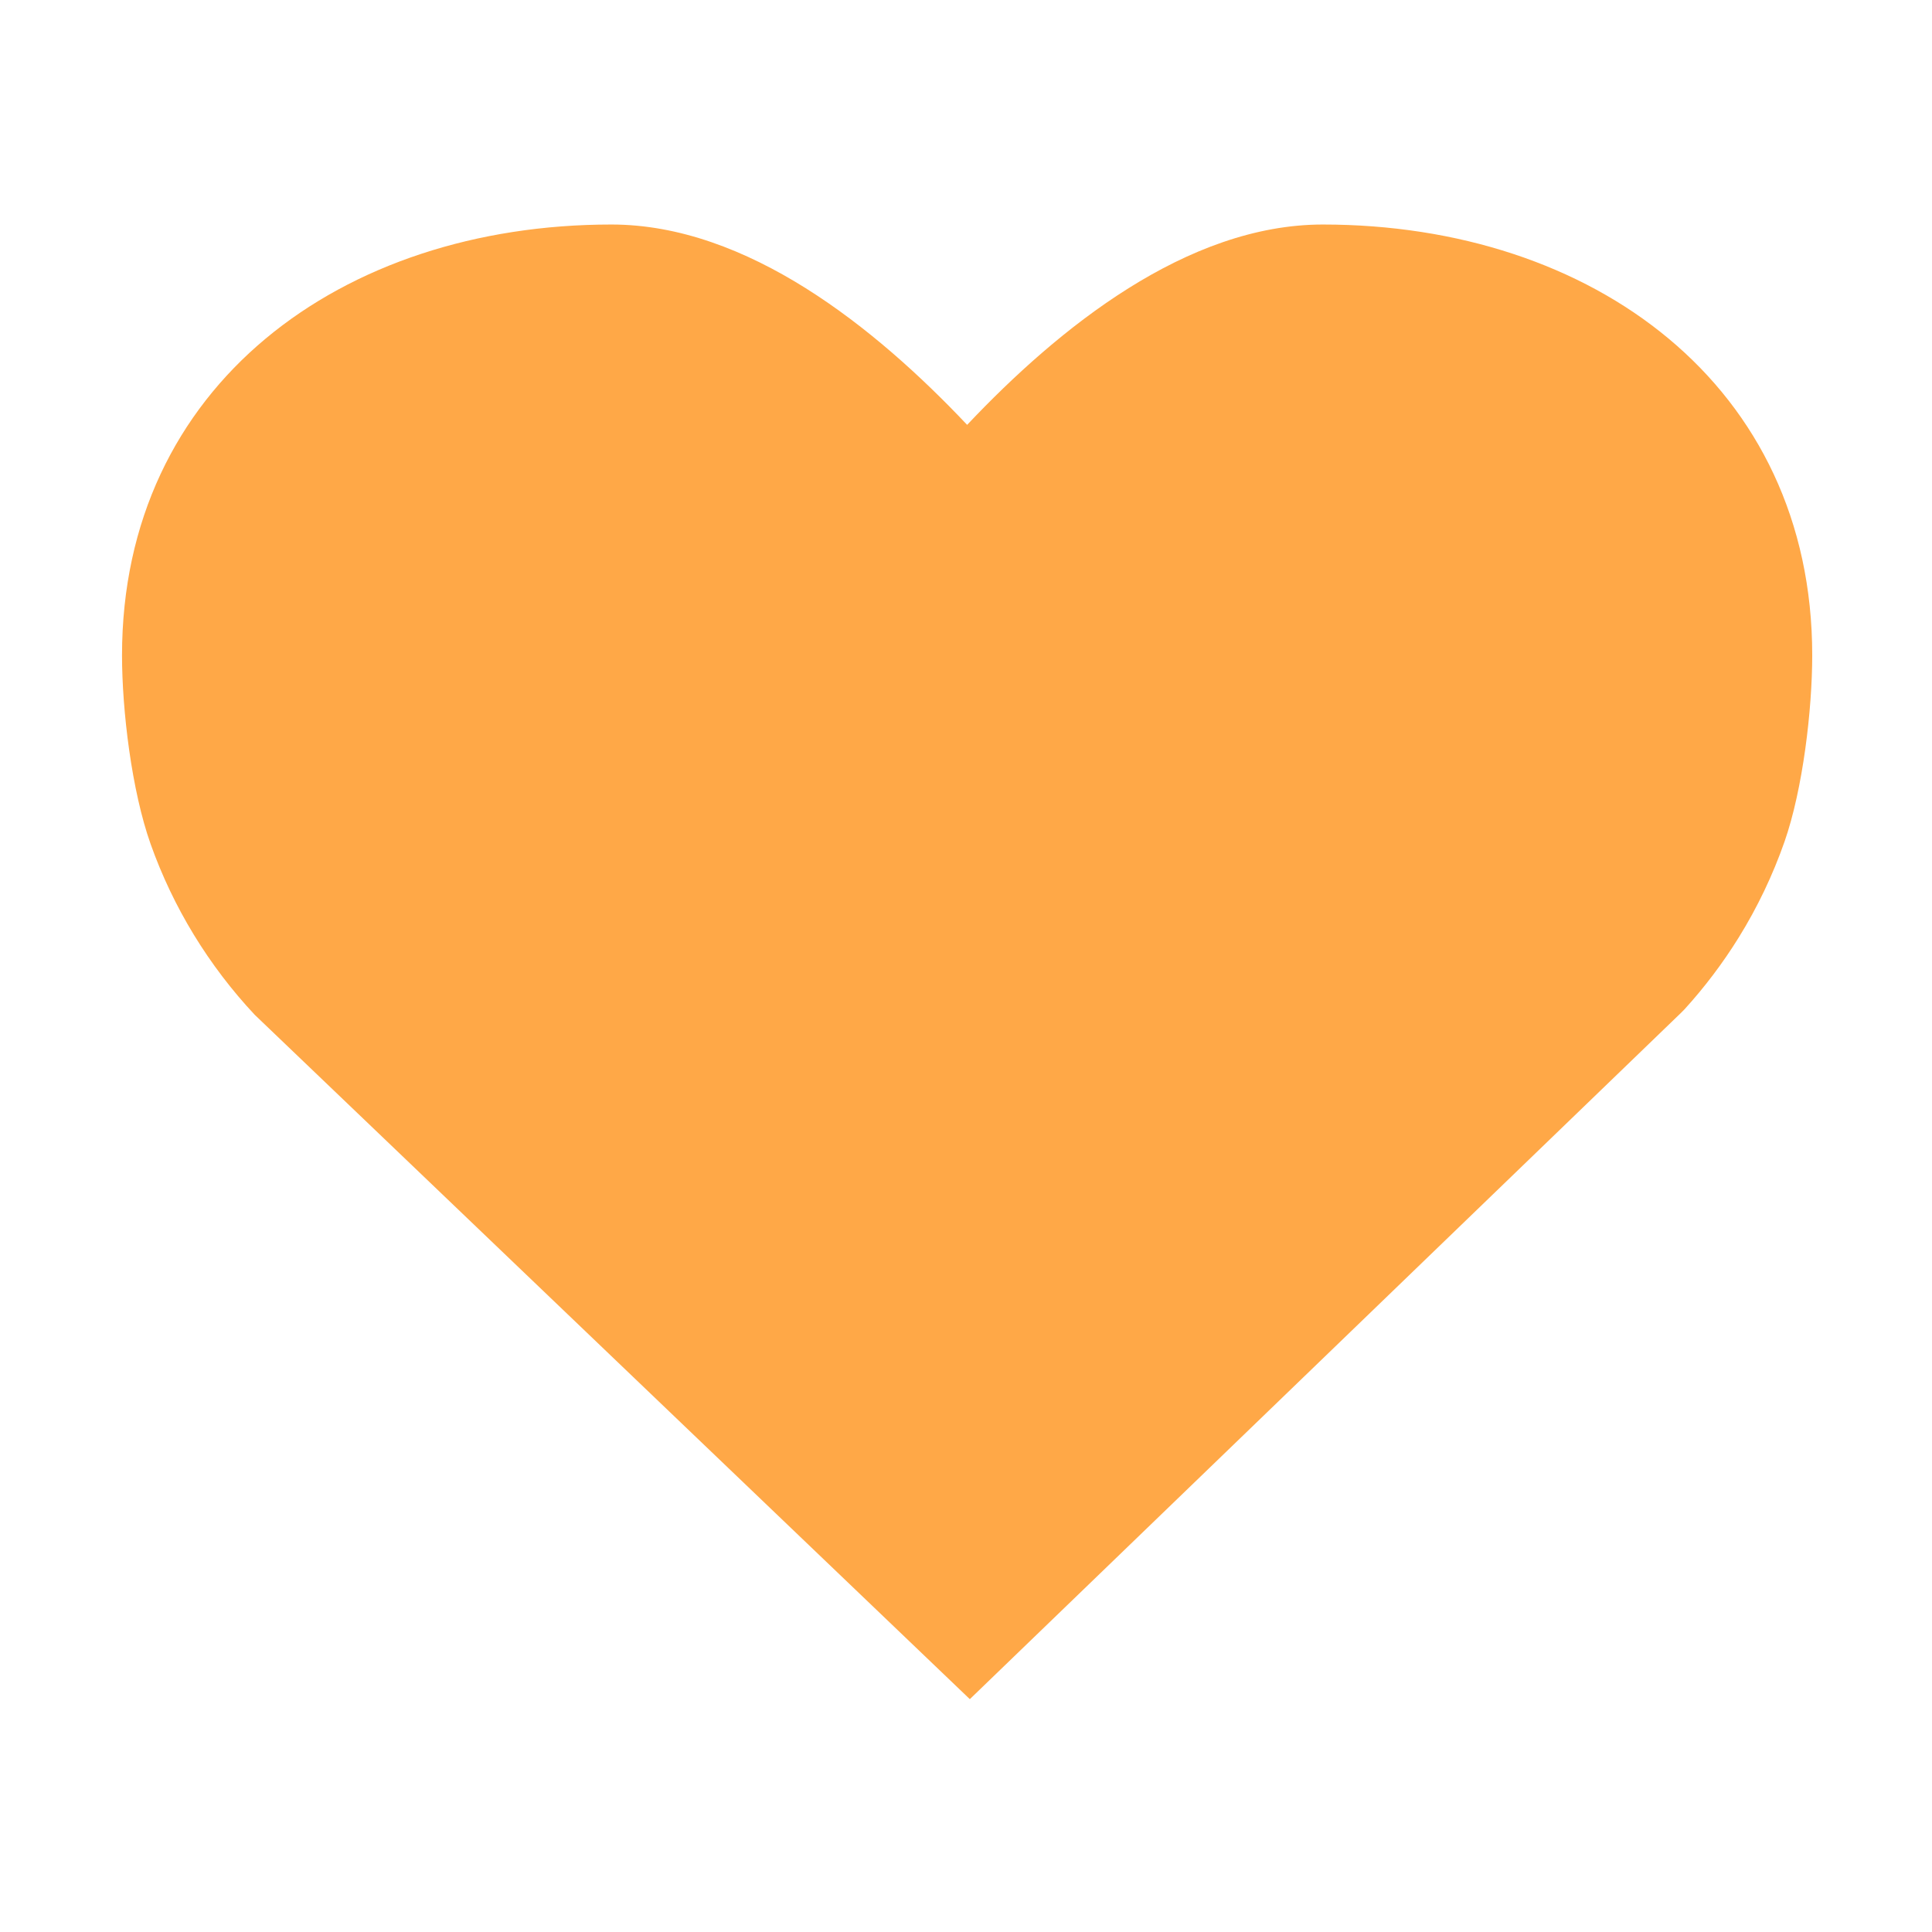
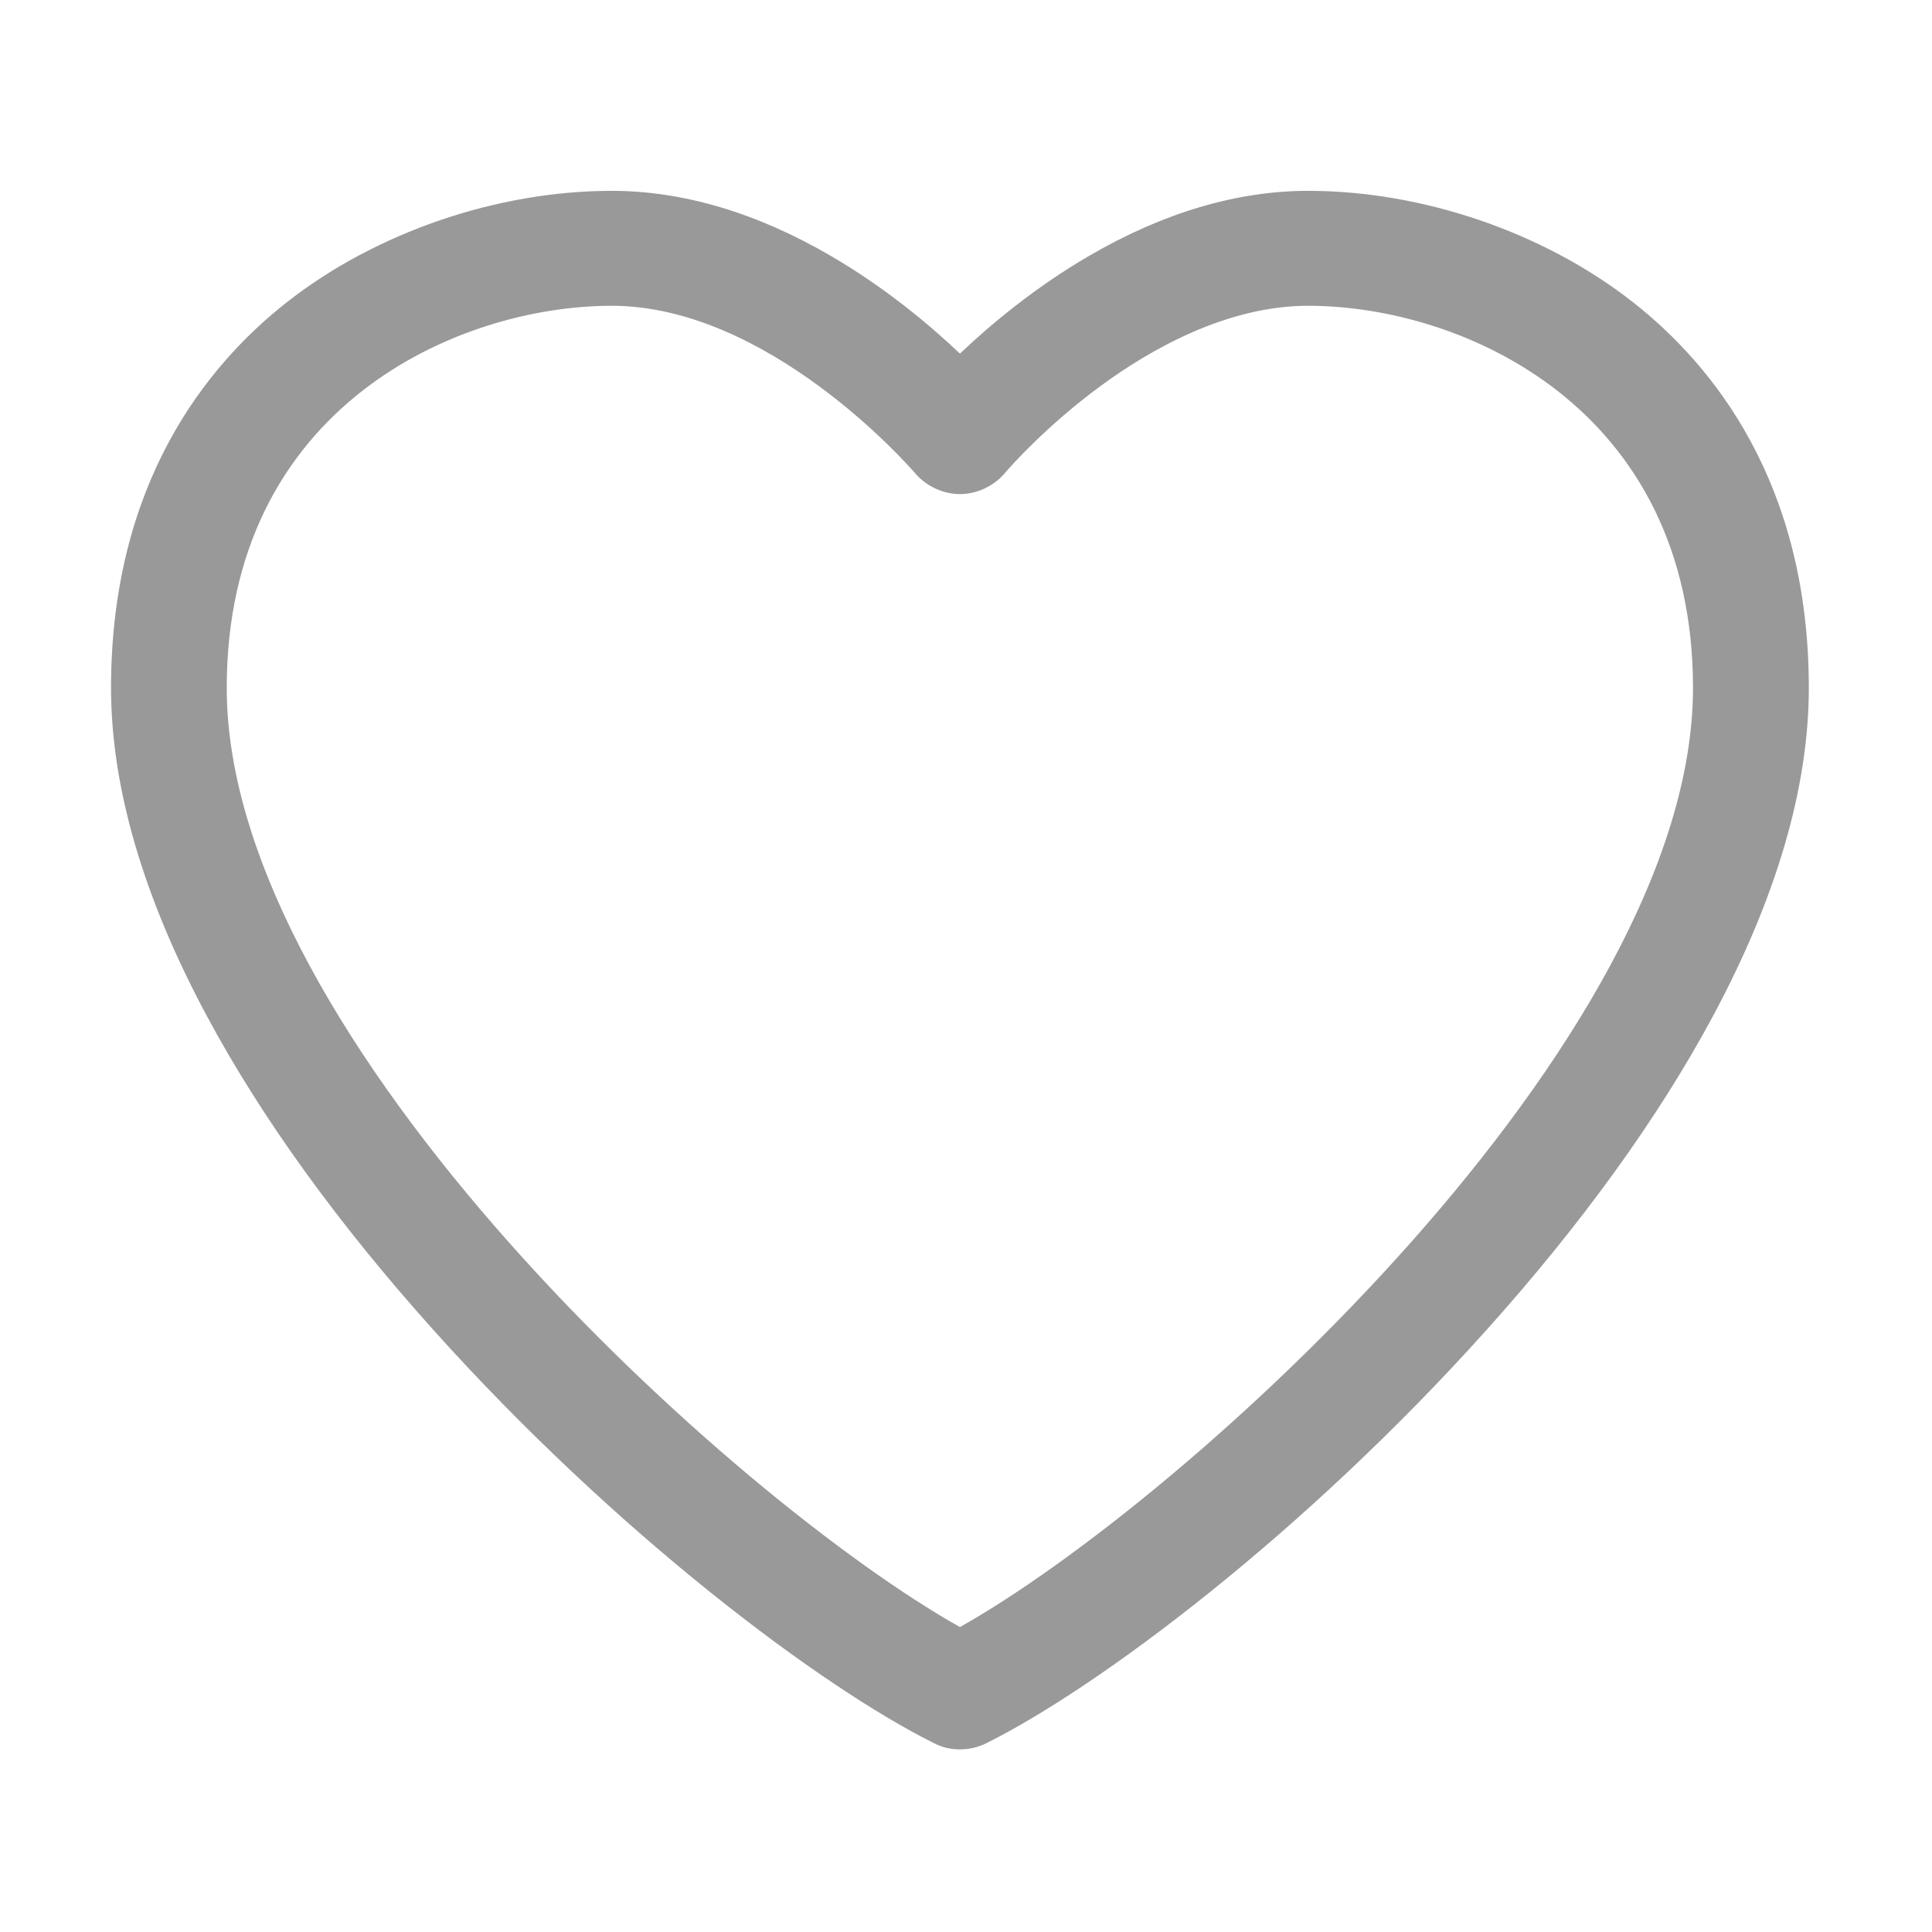
- <svg xmlns="http://www.w3.org/2000/svg" t="1494930768263" class="icon" style="" viewBox="0 0 1024 1024" version="1.1" p-id="8806" width="24" height="24">
+ <svg xmlns="http://www.w3.org/2000/svg" t="1494930759297" class="icon" style="" viewBox="0 0 1024 1024" version="1.1" p-id="8634" width="24" height="24">
  <defs>
    <style type="text/css" />
  </defs>
-   <path d="M514.031 900.587 135.016 537.873c-12.114-12.916-23.009-27.228-32.347-42.551-9.21-15.099-16.879-31.208-22.816-47.895-10.06-28.319-15.179-70.809-15.179-100.107 0-143.042 116.358-228.32 259.4-228.32 72.01 0 139.913 54.723 188.529 106.179C561.204 173.725 629.123 119.001 701.133 119.001c143.025 0 259.384 85.278 259.384 228.32 0 28.801-4.942 70.84-14.665 98.727-6.209 17.746-14.376 34.881-24.324 50.895-8.359 13.478-18.003 26.25-28.672 37.979l-2.037 2.054L514.031 900.587z" p-id="8807" fill="#FFA847" />
+   <path d="M508.783 927.208c-4.998 0-9.607-1.098-13.7-3.262-59.829-29.748-168.302-110.899-265.239-218.887-50.848-56.644-91.277-112.651-120.164-166.465-33.726-62.83-50.828-121.363-50.828-173.973 0-108.376 50.56-170.902 92.975-204.272 47.115-37.068 111.558-59.198 172.383-59.198 37.787 0 76.863 11.6 116.144 34.479 28.827 16.789 52.34 36.521 68.427 51.785 16.087-15.265 39.6-34.996 68.427-51.785 39.281-22.878 78.354-34.479 116.137-34.479 60.826 0 125.271 22.13 172.387 59.198 42.416 33.369 92.978 95.896 92.978 204.272 0 52.606-17.099 111.139-50.824 173.973-28.879 53.804-69.296 109.813-120.132 166.464-96.908 107.997-205.344 189.197-265.083 218.939C518.291 926.137 513.637 927.208 508.783 927.208zM324.213 162.071c-82.017 0-204.038 53.943-204.038 202.549 0 186.876 268.956 430.489 388.61 497.763 119.632-67.262 388.538-310.86 388.538-497.763 0-148.607-121.982-202.549-203.974-202.549-43.249 0-83.864 23.238-110.321 42.733-28.974 21.35-47.965 43.058-50.166 45.625l-0.081 0.132-0.485 0.55c-5.936 6.743-14.725 10.767-23.514 10.767-8.781 0-17.57-4.023-23.513-10.762l-0.357-0.405-0.076-0.112C481.055 246.204 406.913 162.071 324.213 162.071z" p-id="8635" fill="#999999" />
</svg>
